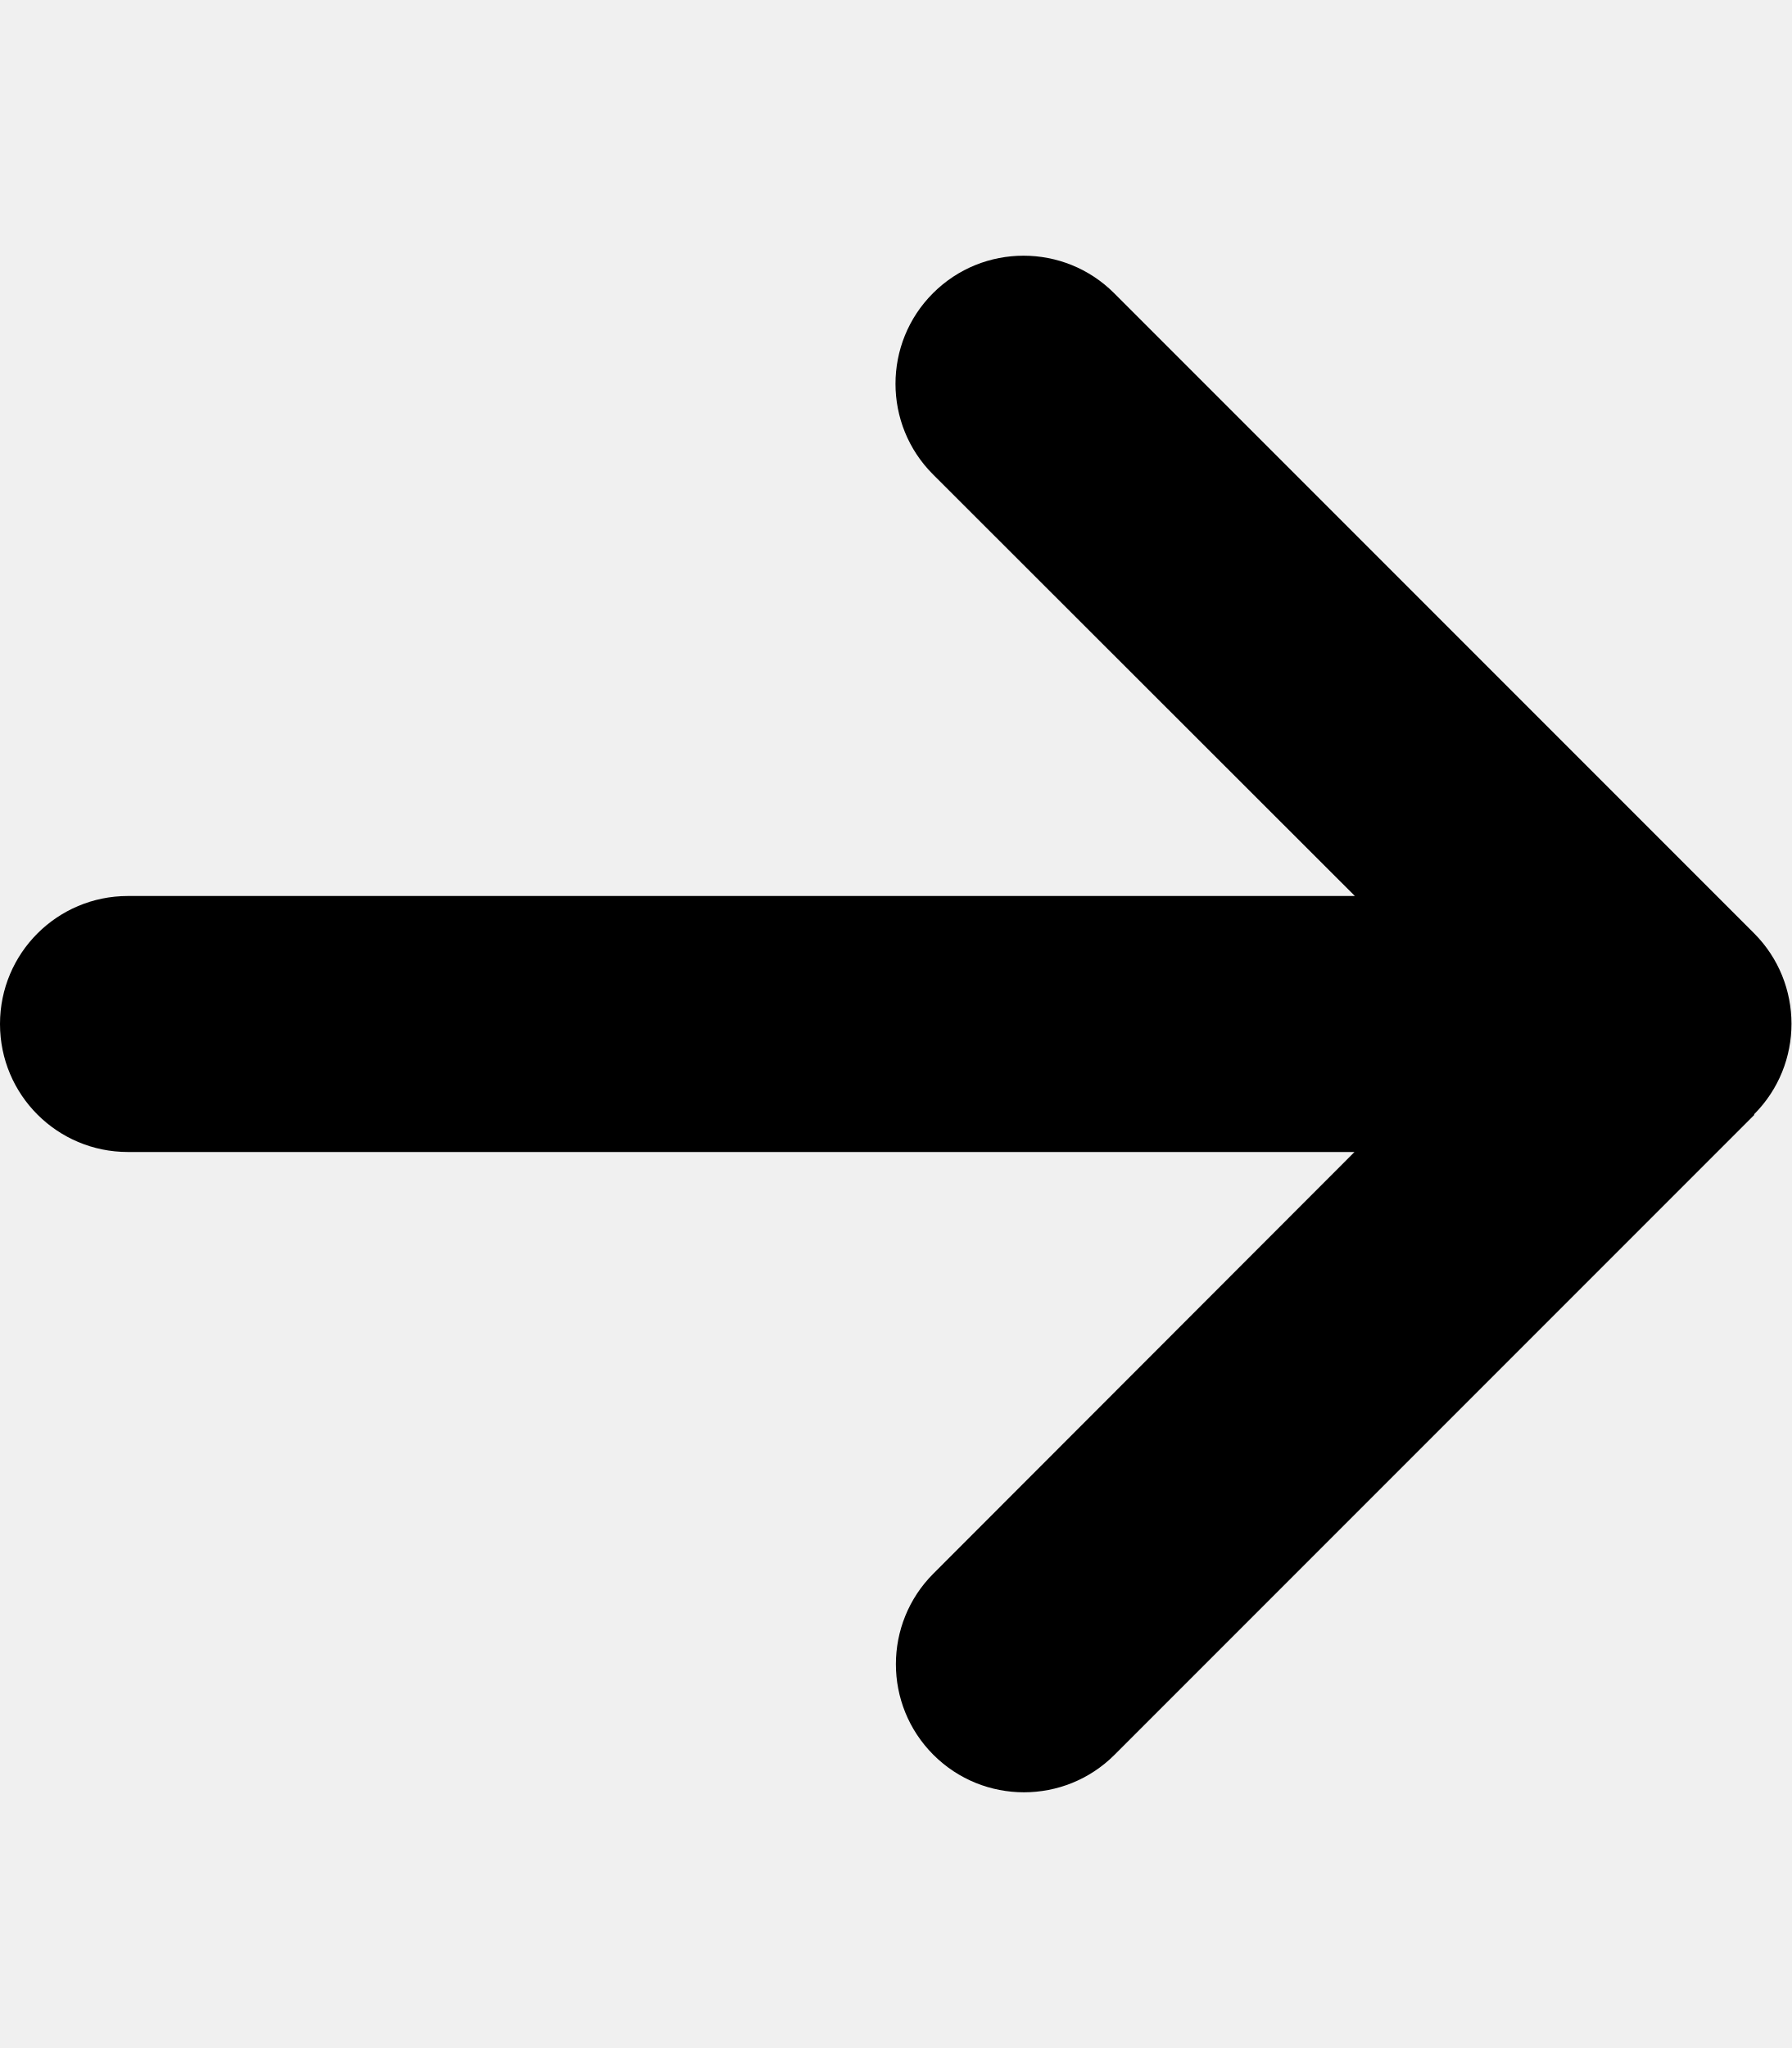
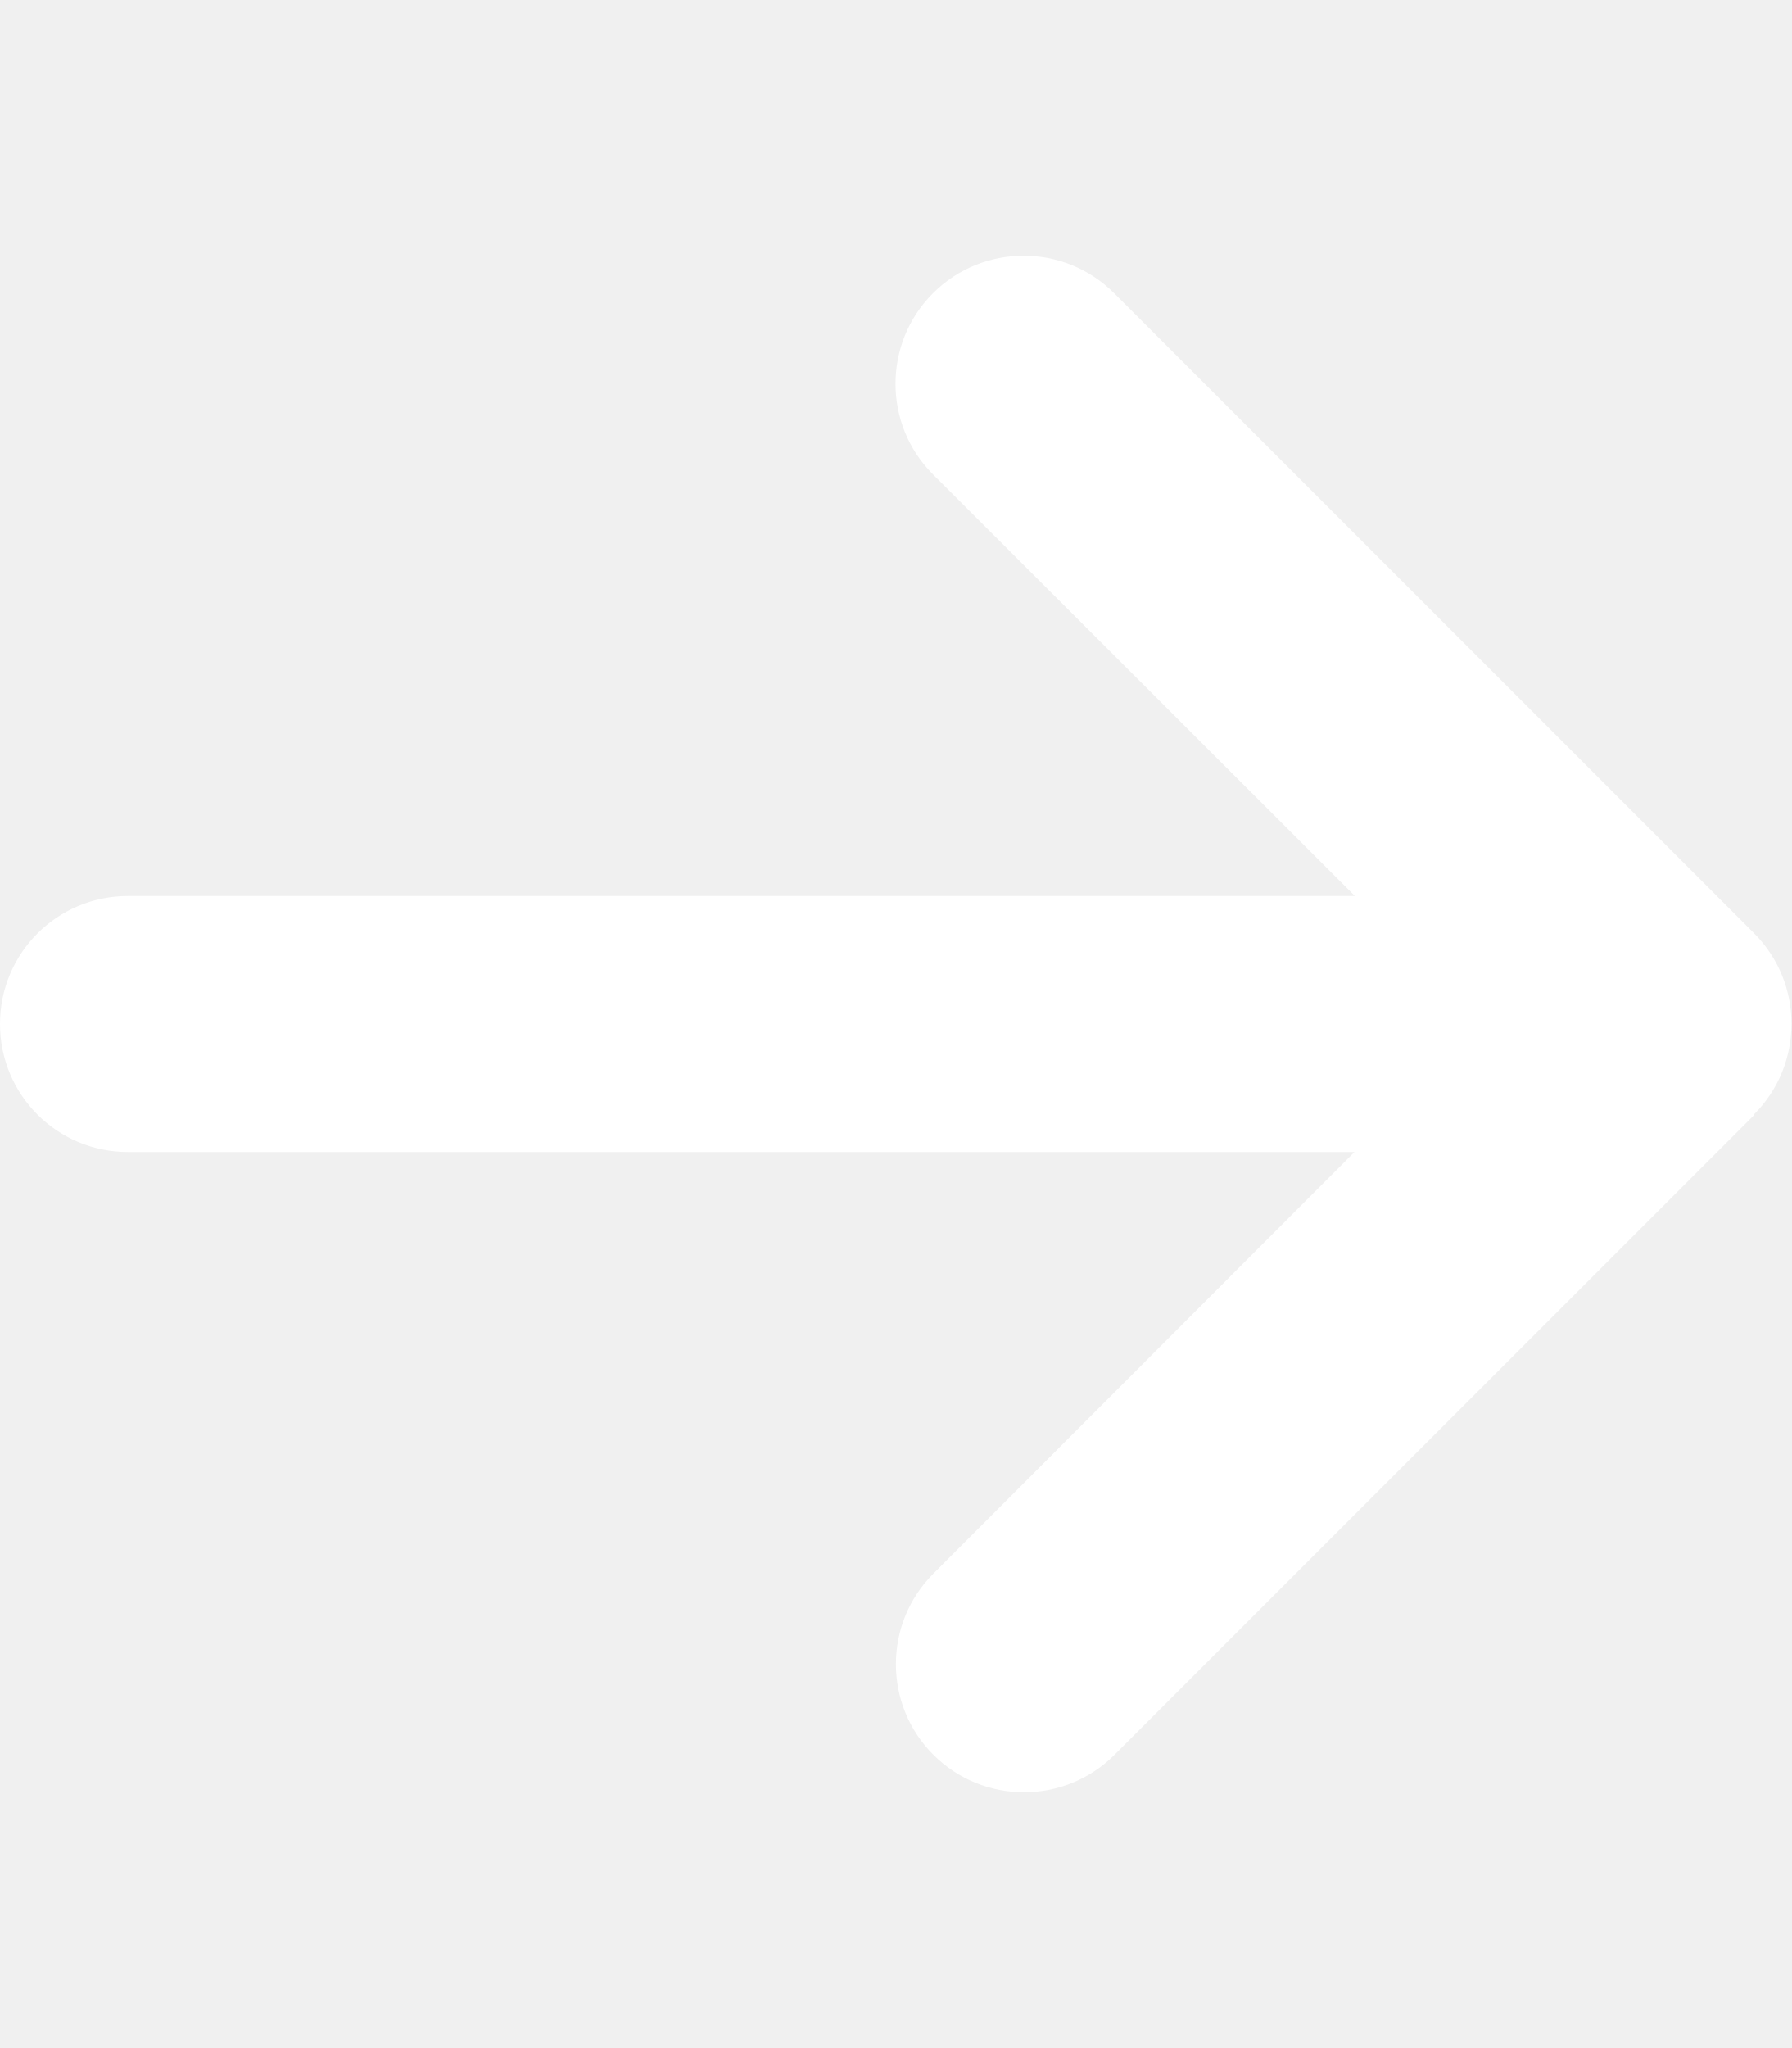
<svg xmlns="http://www.w3.org/2000/svg" viewBox="0 0 448 512">
-   <path d="M438.6 278.6c12.5-12.5 12.5-32.8 0-45.3l-160-160c-12.5-12.5-32.8-12.5-45.3 0s-12.5 32.8 0 45.3L338.8 224 32 224c-17.7 0-32 14.3-32 32s14.3 32 32 32l306.7 0L233.4 393.4c-12.5 12.5-12.5 32.8 0 45.3s32.8 12.5 45.3 0l160-160z" />
+   <path d="M438.6 278.6c12.5-12.5 12.5-32.8 0-45.3l-160-160c-12.5-12.5-32.8-12.5-45.3 0s-12.5 32.8 0 45.3L338.8 224 32 224c-17.7 0-32 14.3-32 32s14.3 32 32 32l306.7 0L233.4 393.4c-12.5 12.5-12.5 32.8 0 45.3s32.8 12.5 45.3 0l160-160z" fill="#FFFFFF" />
</svg>
